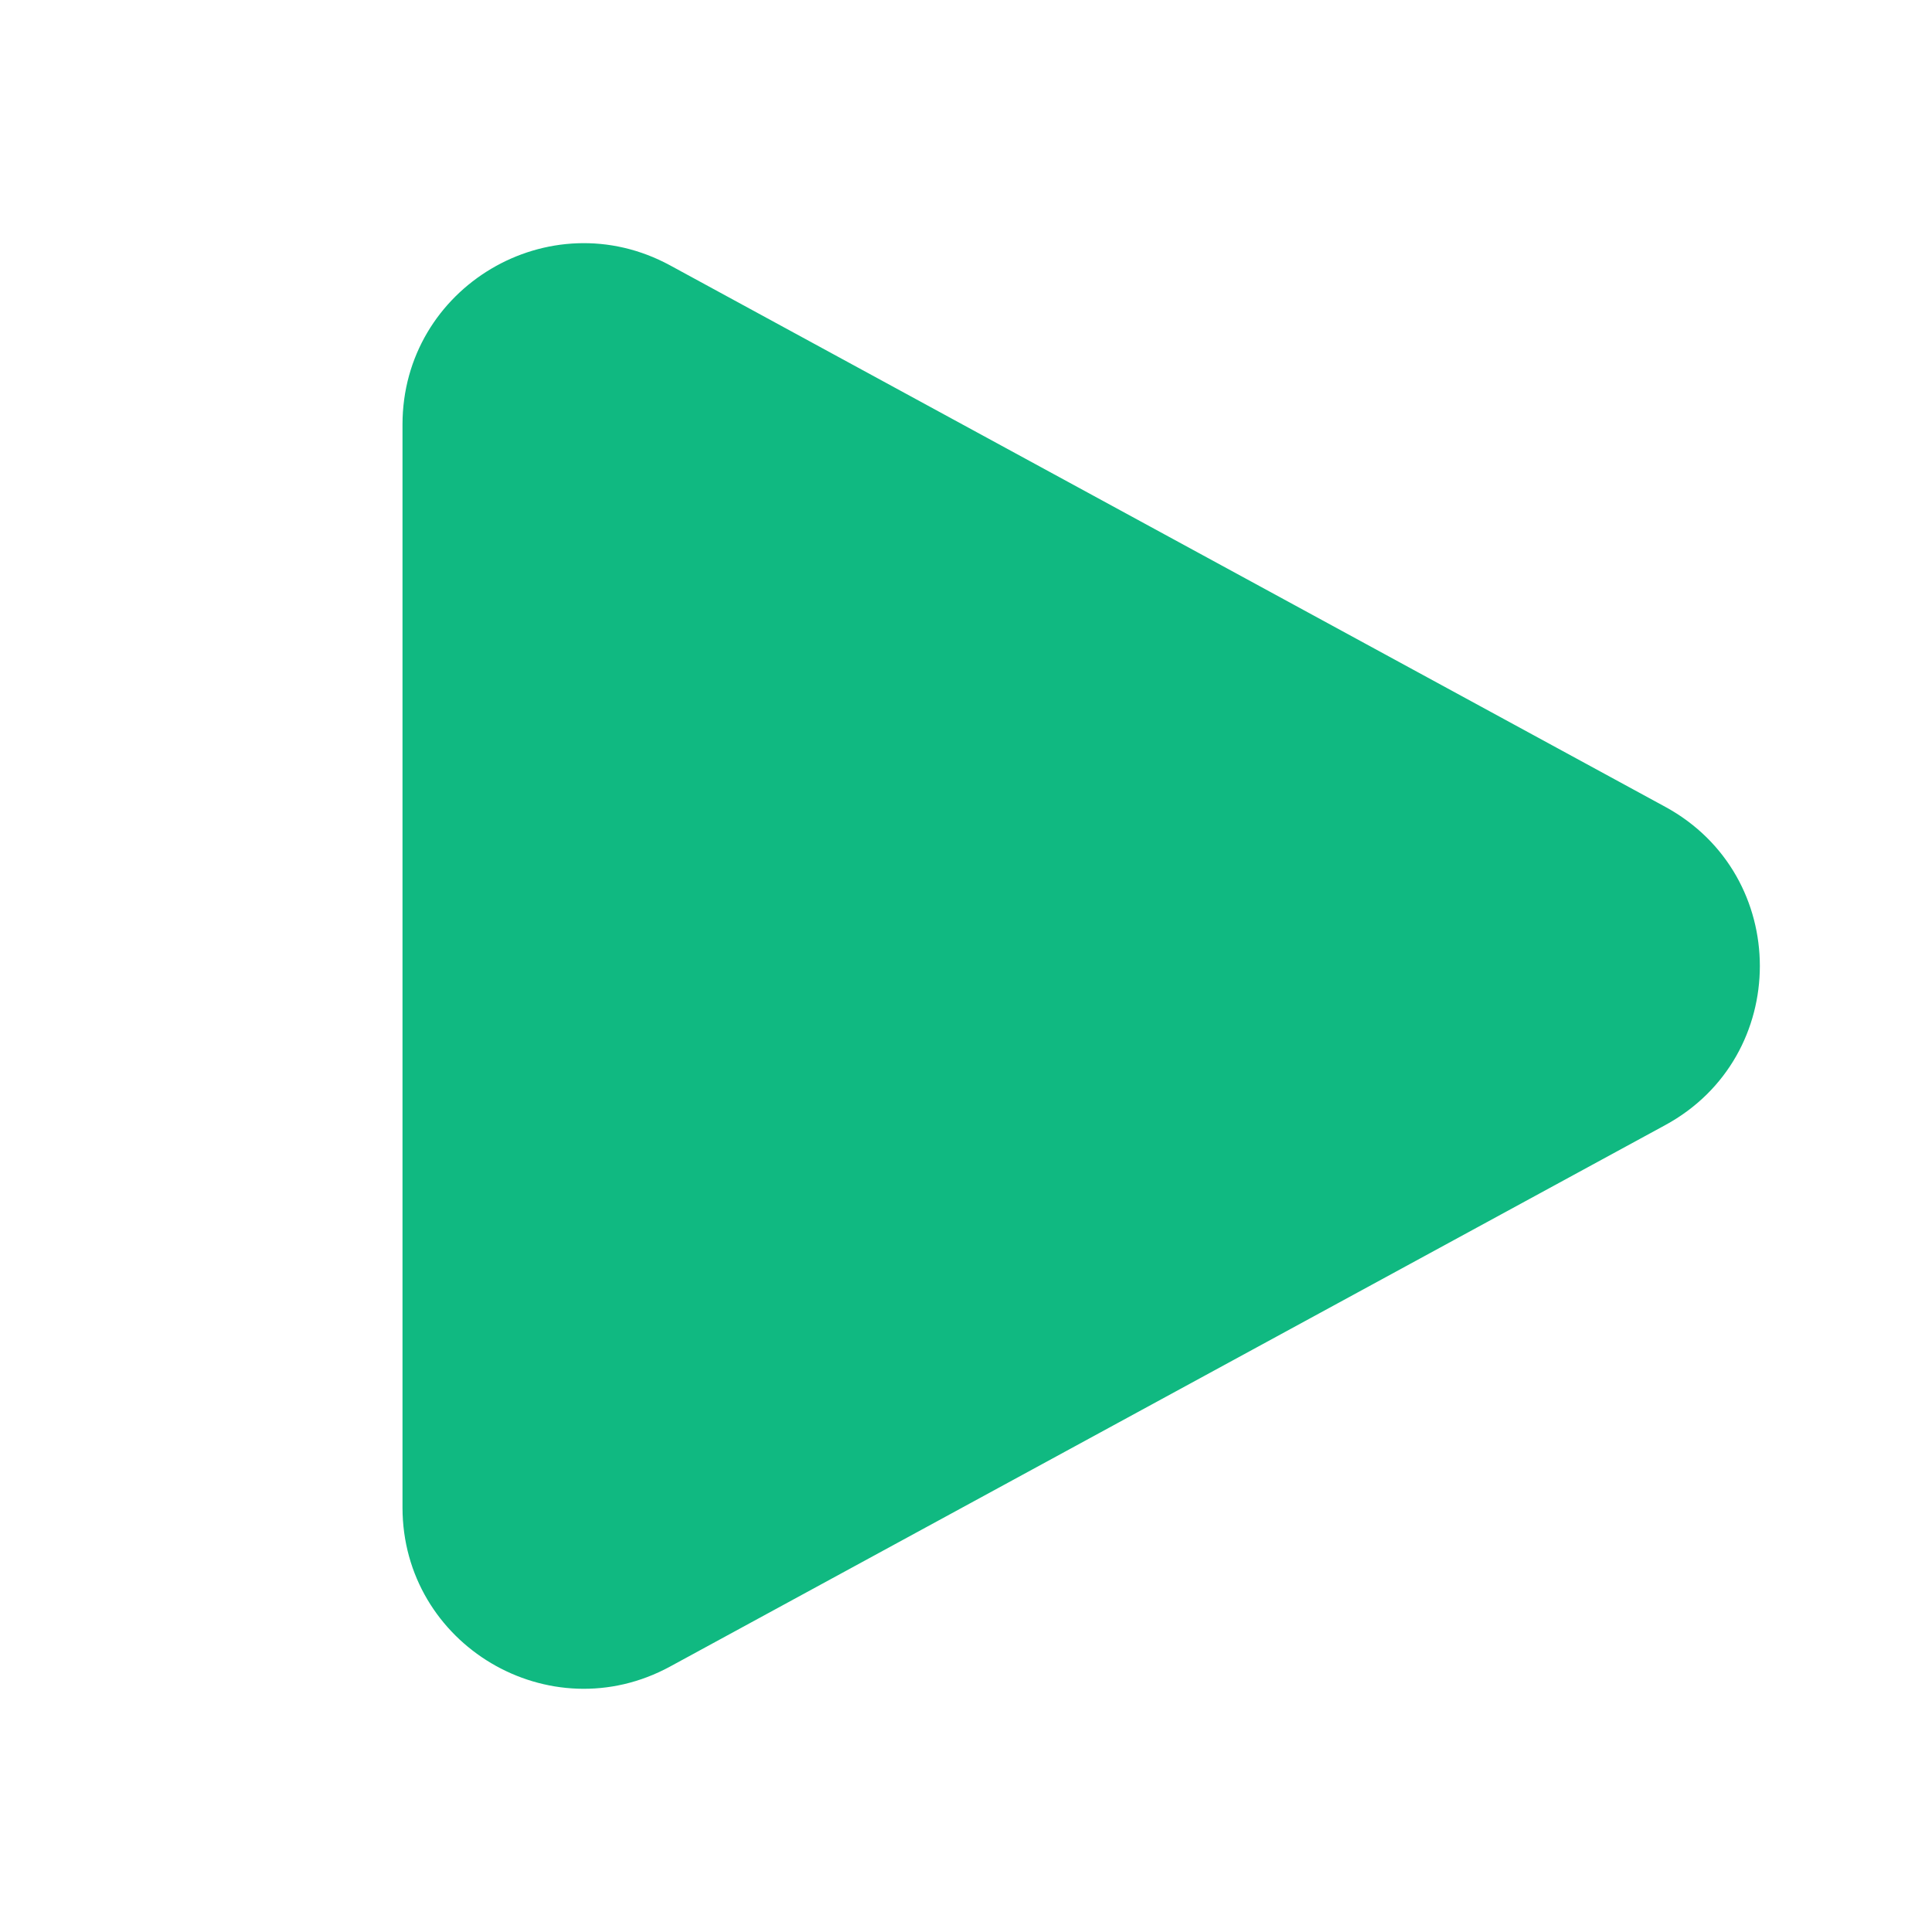
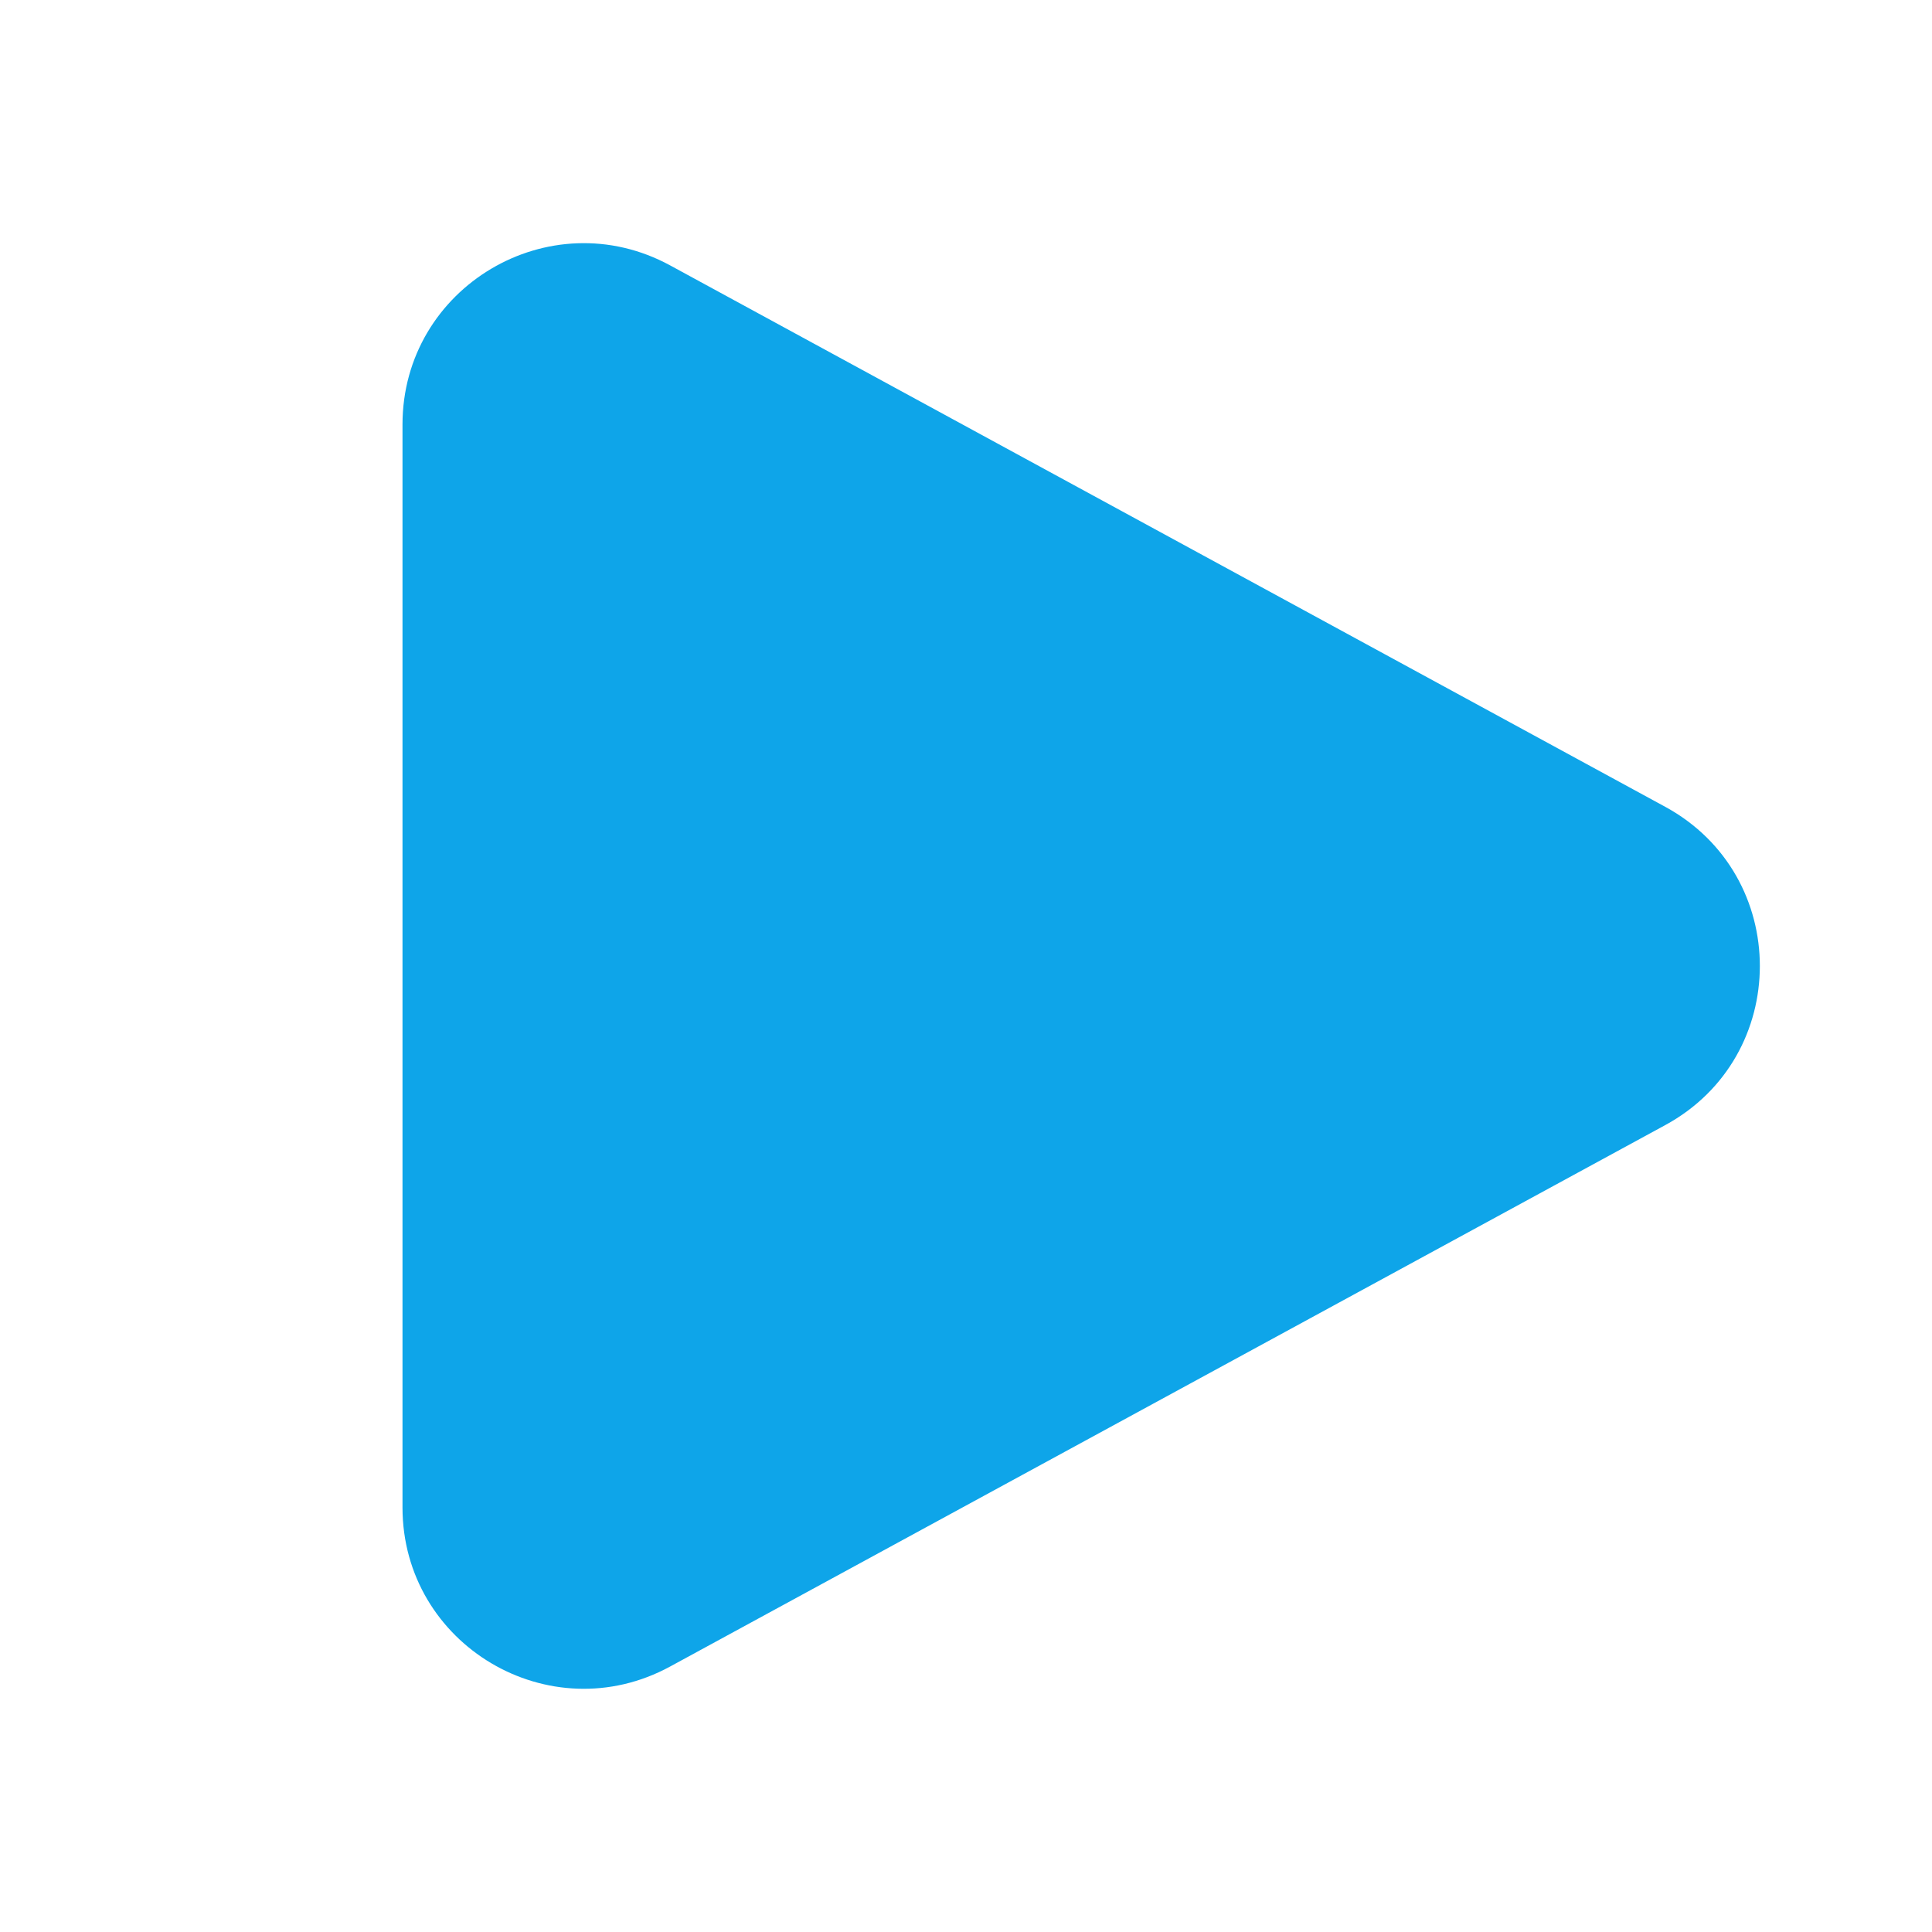
<svg xmlns="http://www.w3.org/2000/svg" width="24" height="24" viewBox="0 0 24 24" fill="none">
-   <path d="M5 5.274C5 3.567 6.826 2.482 8.325 3.297L20.687 10.023C22.253 10.876 22.253 13.124 20.687 13.976L8.325 20.702C6.826 21.518 5 20.432 5 18.726V5.274Z" fill="#10b981" />
+   <path d="M5 5.274C5 3.567 6.826 2.482 8.325 3.297L20.687 10.023C22.253 10.876 22.253 13.124 20.687 13.976L8.325 20.702C6.826 21.518 5 20.432 5 18.726V5.274Z" fill="#0ea5e9" />
</svg>
